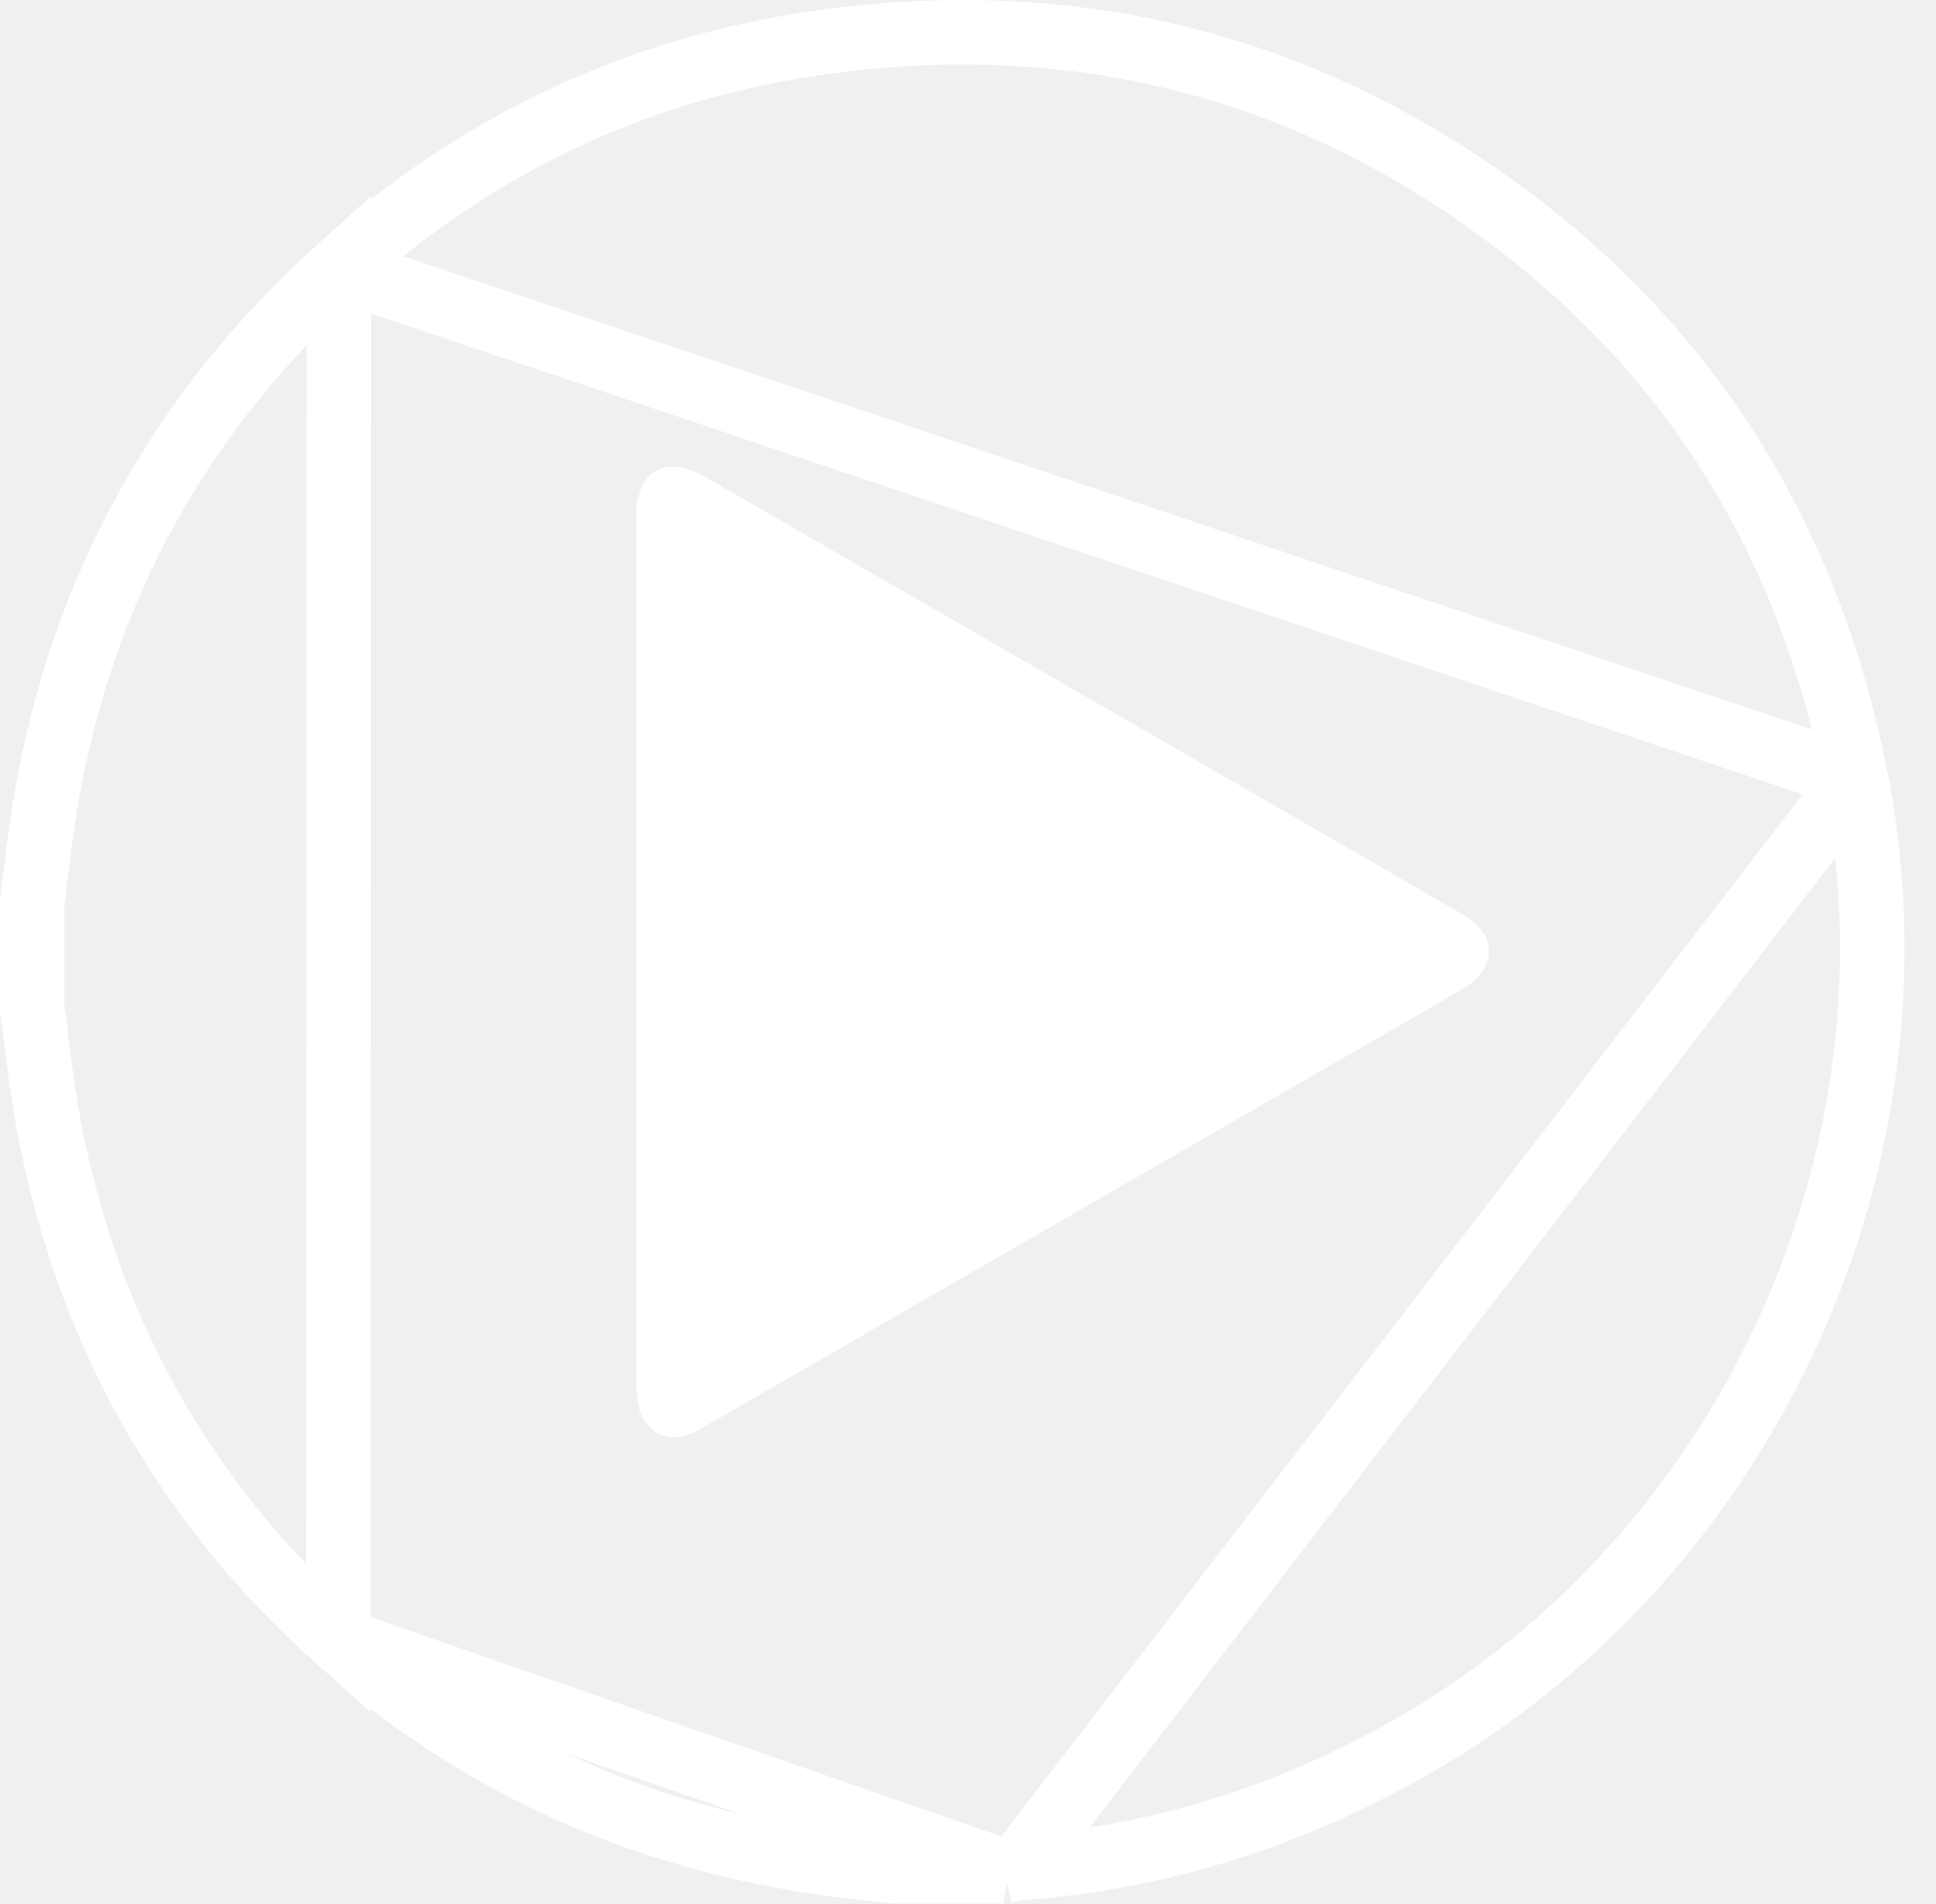
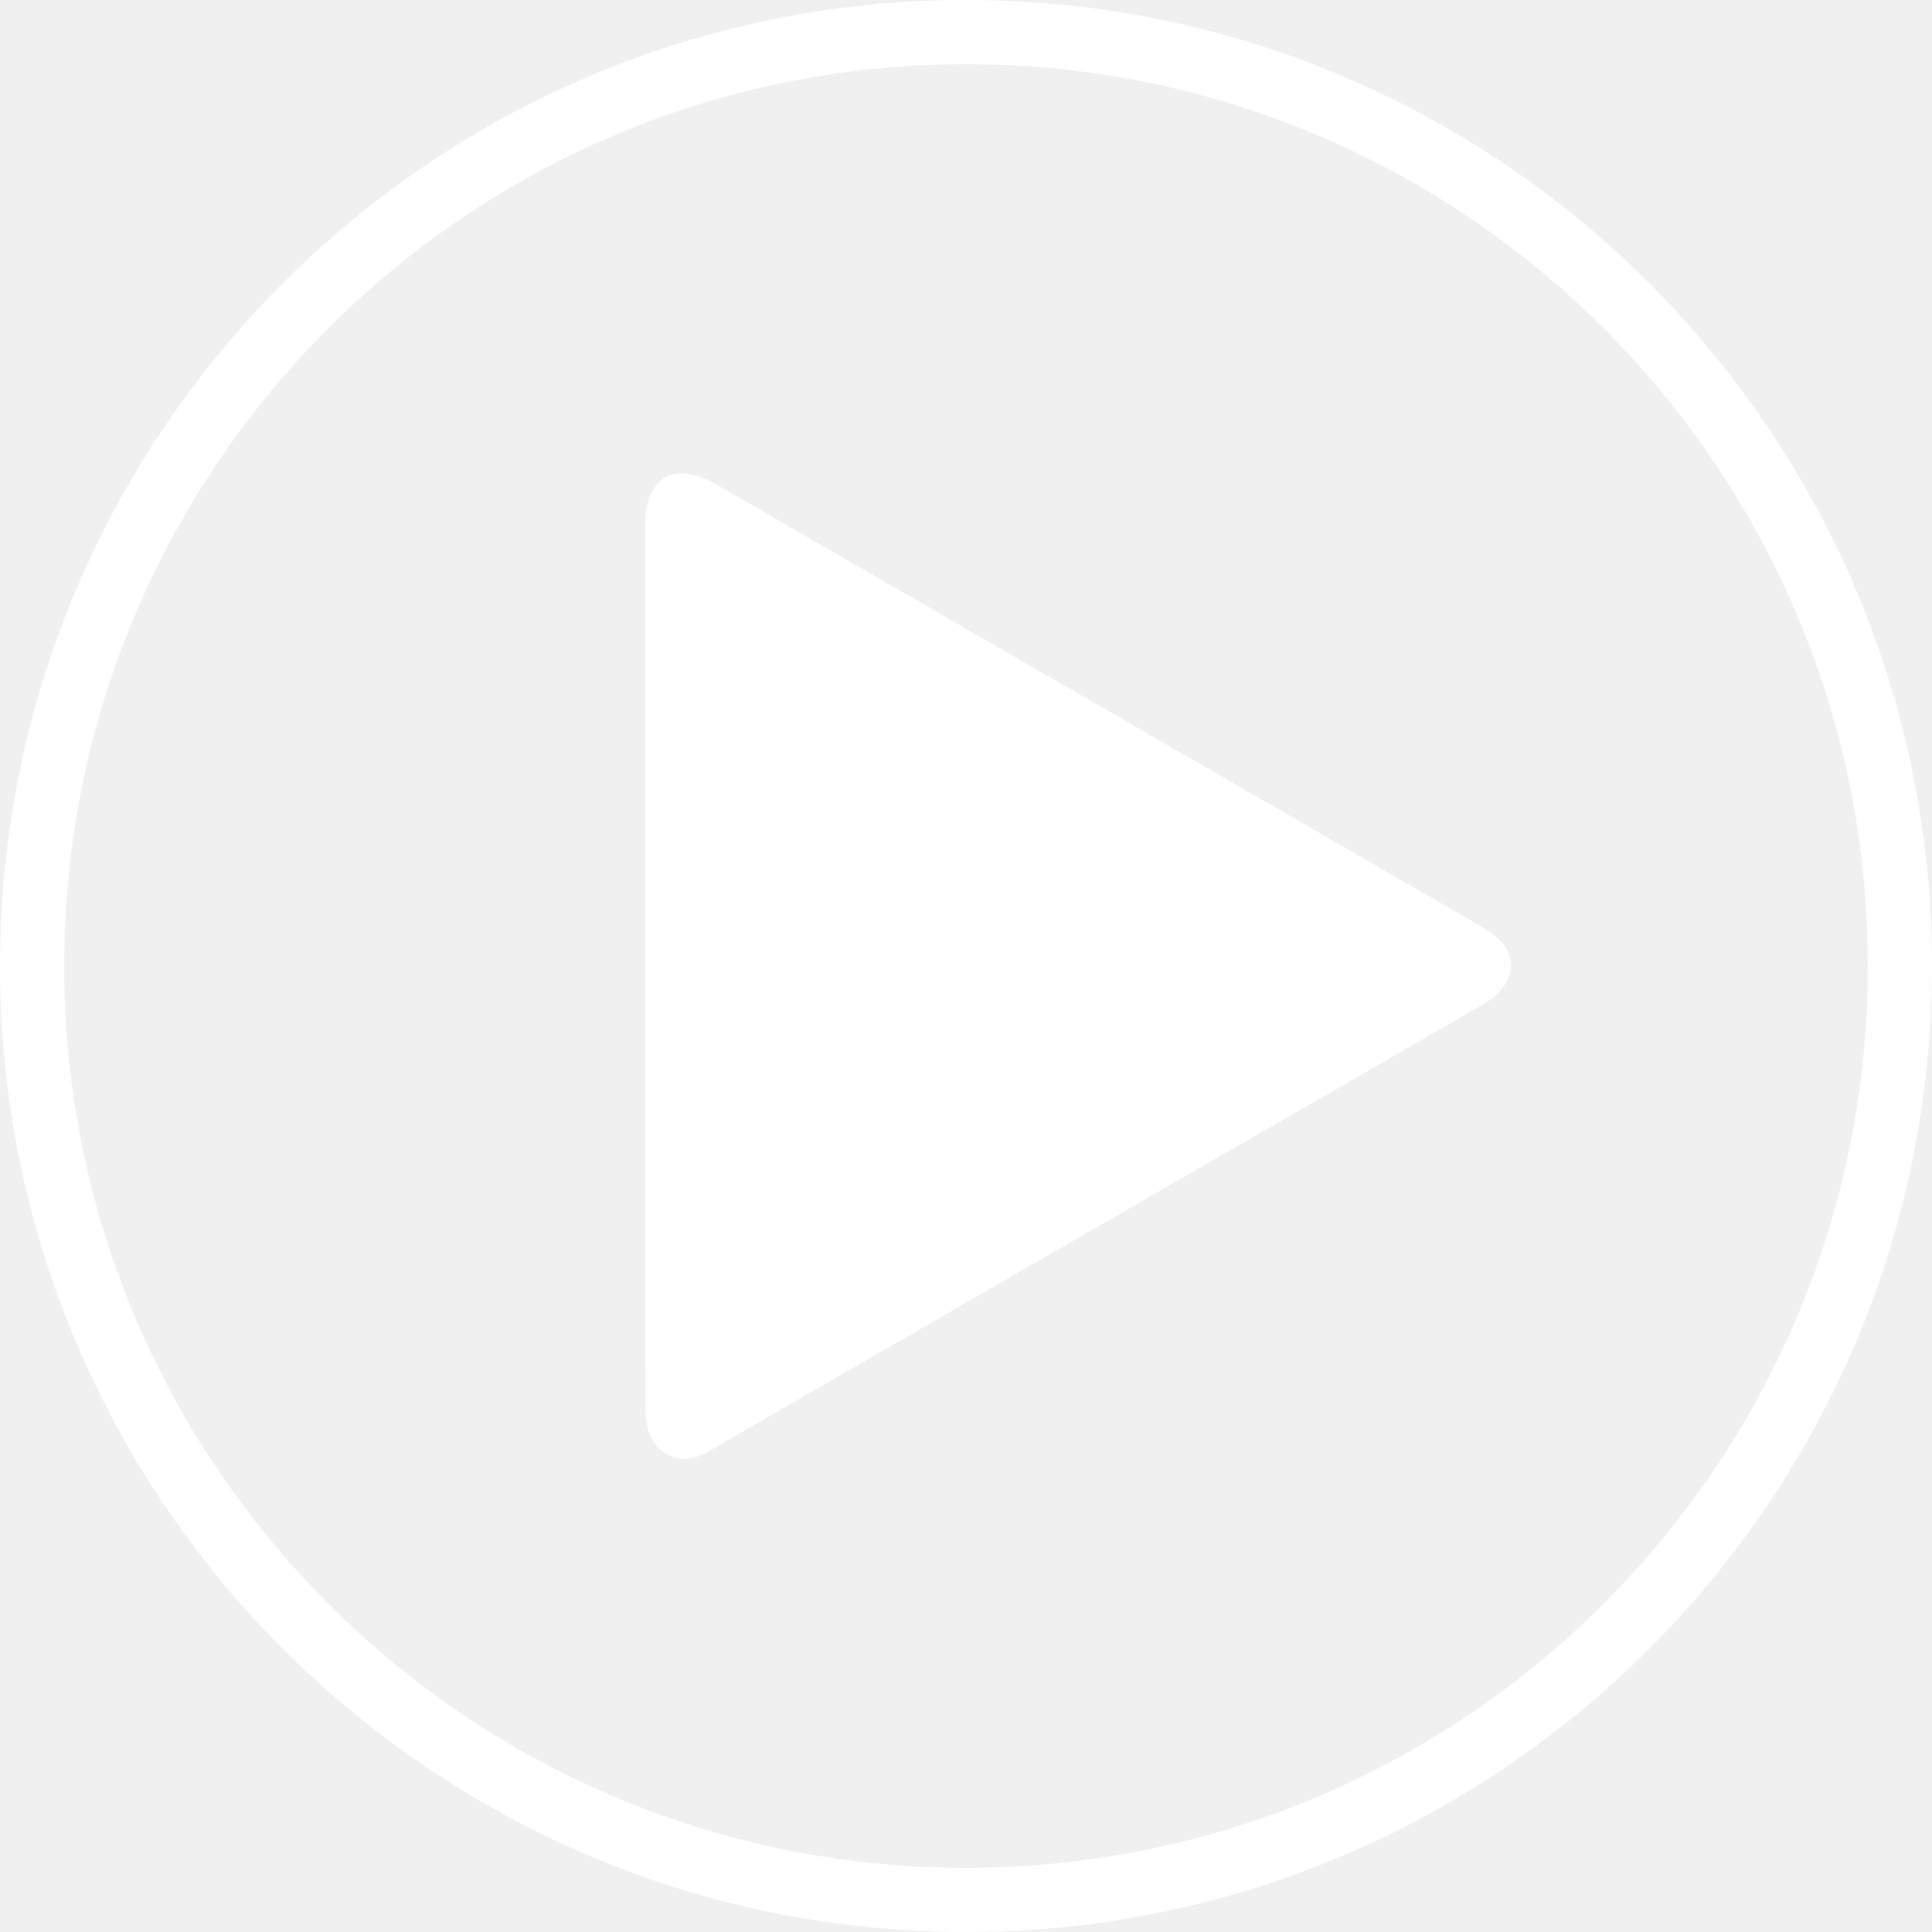
- <svg xmlns="http://www.w3.org/2000/svg" width="60" height="59" viewBox="0 0 60 59" fill="none">
-   <path d="M10.5 8.328L10.5 8.328C5.608 12.747 2.579 18.202 1.441 24.704C1.313 25.44 1.223 26.165 1.13 26.918C1.089 27.254 1.047 27.596 1 27.947V31.273C1.048 31.628 1.091 31.973 1.133 32.312C1.225 33.044 1.313 33.748 1.437 34.464C2.573 40.968 5.57 46.442 10.486 50.835L10.5 8.328ZM10.5 8.328C14.82 4.426 19.872 2.06 25.637 1.287C33.339 0.255 40.355 2.002 46.599 6.61C52.523 10.982 56.095 16.884 57.514 24.121L57.514 24.121M10.5 8.328L57.514 24.121M57.514 24.121C59.824 35.893 54.136 48.233 43.714 54.165C39.924 56.322 35.881 57.592 31.543 57.907L31.537 57.907M57.514 24.121L31.537 57.907M31.537 57.907C31.366 57.92 31.222 57.961 31.14 57.985M31.537 57.907L31.14 57.985M31.14 57.985C31.12 57.991 31.103 57.996 31.09 58M31.14 57.985L31.09 58M31.09 58H31.087H31.08H31.073H31.066H31.059H31.052H31.045H31.038H31.031H31.024H31.017H31.01H31.003H30.996H30.989H30.982H30.975H30.968H30.961H30.954H30.947H30.94H30.933H30.927H30.919H30.913H30.906H30.899H30.892H30.885H30.878H30.871H30.864H30.857H30.85H30.843H30.836H30.829H30.822H30.815H30.808H30.801H30.794H30.787H30.78H30.773H30.766H30.759H30.752H30.745H30.738H30.731H30.724H30.717H30.71H30.703H30.696H30.689H30.682H30.675H30.668H30.661H30.654H30.647H30.64H30.634H30.627H30.619H30.613H30.606H30.599H30.592H30.585H30.578H30.571H30.564H30.557H30.55H30.543H30.536H30.529H30.522H30.515H30.508H30.501H30.494H30.487H30.48H30.473H30.466H30.459H30.452H30.445H30.438H30.431H30.424H30.417H30.41H30.403H30.396H30.389H30.382H30.375H30.368H30.361H30.354H30.347H30.34H30.333H30.326H30.32H30.312H30.305H30.299H30.292H30.285H30.278H30.271H30.264H30.257H30.25H30.243H30.236H30.229H30.222H30.215H30.208H30.201H30.194H30.187H30.18H30.173H30.166H30.159H30.152H30.145H30.138H30.131H30.124H30.117H30.11H30.103H30.096H30.089H30.082H30.075H30.068H30.061H30.054H30.047H30.04H30.033H30.026H30.019H30.012H30.006H29.998H29.991H29.985H29.977H29.971H29.964H29.957H29.95H29.943H29.936H29.929H29.922H29.915H29.908H29.901H29.894H29.887H29.88H29.873H29.866H29.859H29.852H29.845H29.838H29.831H29.824H29.817H29.81H29.803H29.796H29.789H29.782H29.775H29.768H29.761H29.754H29.747H29.74H29.733H29.726H29.719H29.712H29.705H29.698H29.691H29.684H29.677H29.671H29.663H29.657H29.649H29.642H29.636H29.629H29.622H29.615H29.608H29.601H29.594H29.587H29.58H29.573H29.566H29.559H29.552H29.545H29.538H29.531H29.524H29.517H29.51H29.503H29.496H29.489H29.482H29.475H29.468H29.461H29.454H29.447H29.44H29.433H29.426H29.419H29.412H29.405H29.398H29.391H29.384H29.377H29.37H29.363H29.356H29.349H29.342H29.335H29.328H29.322H29.314H29.308H29.301H29.294H29.287H29.28H29.273H29.266H29.259H29.252H29.245H29.238H29.231H29.224H29.217H29.21H29.203H29.196H29.189H29.182H29.175H29.168H29.161H29.154H29.147H29.14H29.133H29.126H29.119H29.112H29.105H29.098H29.091H29.084H29.077H29.07H29.063H29.056H29.049H29.042H29.035H29.028H29.021H29.014H29.007H29H28.994H28.986H28.98H28.973H28.966H28.959H28.952H28.945H28.938H28.931H28.924H28.917H28.91H28.903H28.896H28.889H28.882H28.875H28.868H28.861H28.854H28.847H28.84H28.833H28.826H28.819H28.812H28.805H28.798H28.791H28.784H28.777H28.77H28.763H28.756H28.749H28.742H28.735H28.728H28.721H28.714H28.707H28.7H28.693H28.686H28.679H28.672H28.666H28.659H28.651H28.645H28.638H28.631H28.624H28.617H28.61H28.603H28.596H28.589H28.582H28.575H28.568H28.561H28.554H28.547H28.54H28.533H28.526H28.519H28.512H28.505H28.498H28.491H28.484H28.477H28.47H28.463H28.456H28.449H28.442H28.435H28.428H28.421H28.414H28.407H28.4H28.393H28.386H28.379H28.372H28.365H28.358H28.352H28.345H28.337H28.331H28.324H28.317H28.31H28.303H28.296H28.289H28.282H28.275H28.268H28.261H28.254H28.247H28.24H28.233H28.226H28.219H28.212H28.205H28.198H28.191H28.184H28.177H28.17H28.163H28.156H28.149H28.142H28.135H28.128H28.121H28.114H28.107H28.1H28.093H28.086H28.079H28.072H28.065H28.058H28.052H28.044H28.038H28.03H28.024H28.017H28.01H28.003H27.996H27.989H27.982H27.975H27.968H27.961H27.954H27.947H27.94H27.933H27.926H27.919H27.912H27.905H27.898H27.891H27.884H27.877H27.87H27.863H27.856H27.849H27.842H27.835H27.828H27.821H27.814H27.807H27.8H27.793H27.786H27.779H27.772H27.765H27.759H27.752H27.744H27.738H27.731H27.724H27.718C27.507 57.976 27.3 57.953 27.095 57.93C26.582 57.873 26.085 57.819 25.582 57.748C19.853 56.931 14.789 54.678 10.486 50.835L31.09 58Z" stroke="white" stroke-width="2" />
-   <path d="M19.721 29.438C19.721 25.08 19.721 20.721 19.721 16.363C19.721 16.247 19.721 16.133 19.721 16.017C19.726 14.568 20.608 14.067 21.879 14.798C23.243 15.582 24.603 16.37 25.966 17.157C32.378 20.857 38.791 24.556 45.198 28.265C45.473 28.424 45.767 28.619 45.942 28.873C46.366 29.488 46.114 30.195 45.344 30.645C43.654 31.63 41.956 32.604 40.263 33.581C34.15 37.109 28.039 40.638 21.926 44.165C21.743 44.271 21.563 44.386 21.368 44.461C20.681 44.729 19.983 44.374 19.803 43.656C19.739 43.401 19.727 43.125 19.726 42.859C19.719 38.386 19.721 33.912 19.721 29.438Z" fill="white" />
+ <svg xmlns="http://www.w3.org/2000/svg" version="1.1" id="Layer_1" x="0px" y="0px" viewBox="0 0 59 59" style="enable-background:new 0 0 59 59;" xml:space="preserve">
+   <style type="text/css">
+ 	.st0{fill-rule:evenodd;clip-rule:evenodd;fill:#FFFFFF;}
+ </style>
+   <g>
+     <path class="st0" d="M45.18,28.26c-6.41-3.71-12.82-7.41-19.23-11.11c-1.36-0.79-2.72-1.58-4.09-2.36   c-1.27-0.73-2.15-0.23-2.16,1.22c0,0.12,0,0.23,0,0.35c0,4.36,0,8.72,0,13.07c0,4.47,0,8.95,0.01,13.42c0,0.27,0.01,0.54,0.08,0.8   c0.18,0.72,0.88,1.07,1.57,0.81c0.2-0.08,0.37-0.19,0.56-0.3c6.11-3.53,12.22-7.06,18.34-10.58c1.69-0.98,3.39-1.95,5.08-2.94   c0.77-0.45,1.02-1.16,0.6-1.77C45.75,28.61,45.46,28.42,45.18,28.26z" />
+     <path class="st0" d="M29.5,0C13.21,0,0,13.21,0,29.5C0,45.79,13.21,59,29.5,59S59,45.79,59,29.5C59,13.21,45.79,0,29.5,0z    M29.5,57.04c-15.21,0-27.54-12.33-27.54-27.54S14.29,1.96,29.5,1.96S57.04,14.29,57.04,29.5S44.71,57.04,29.5,57.04z" />
+   </g>
</svg>
